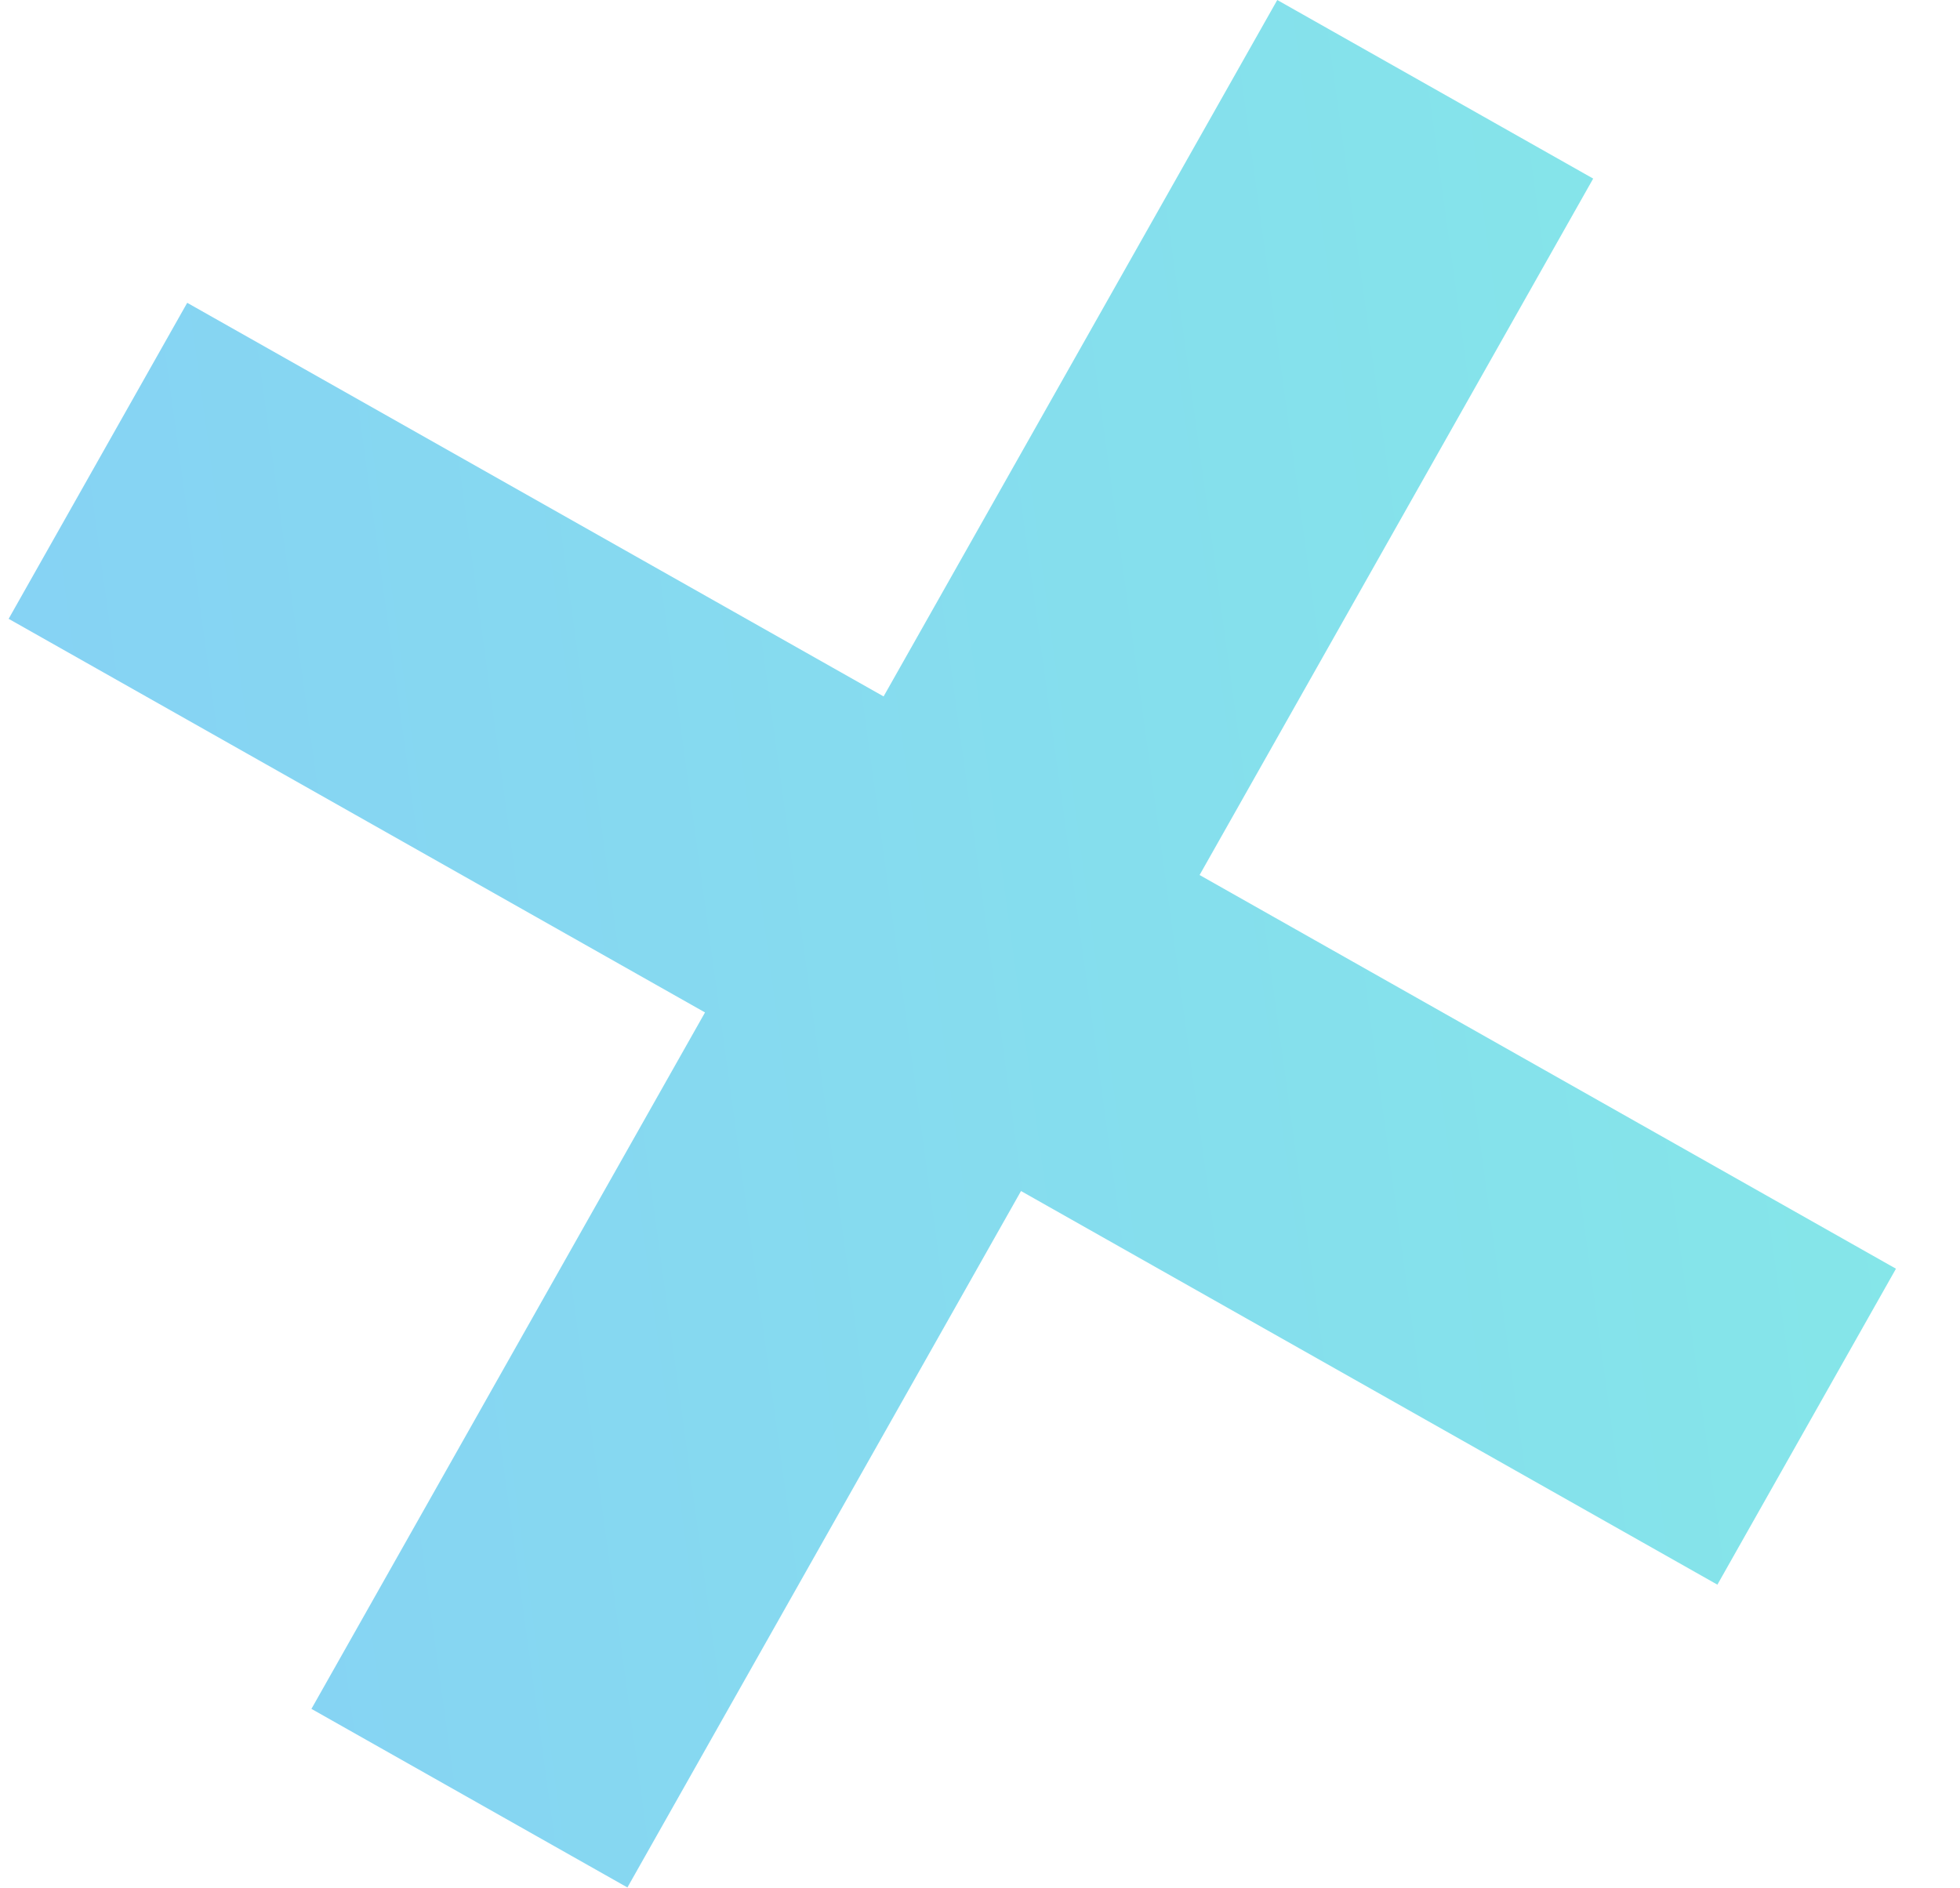
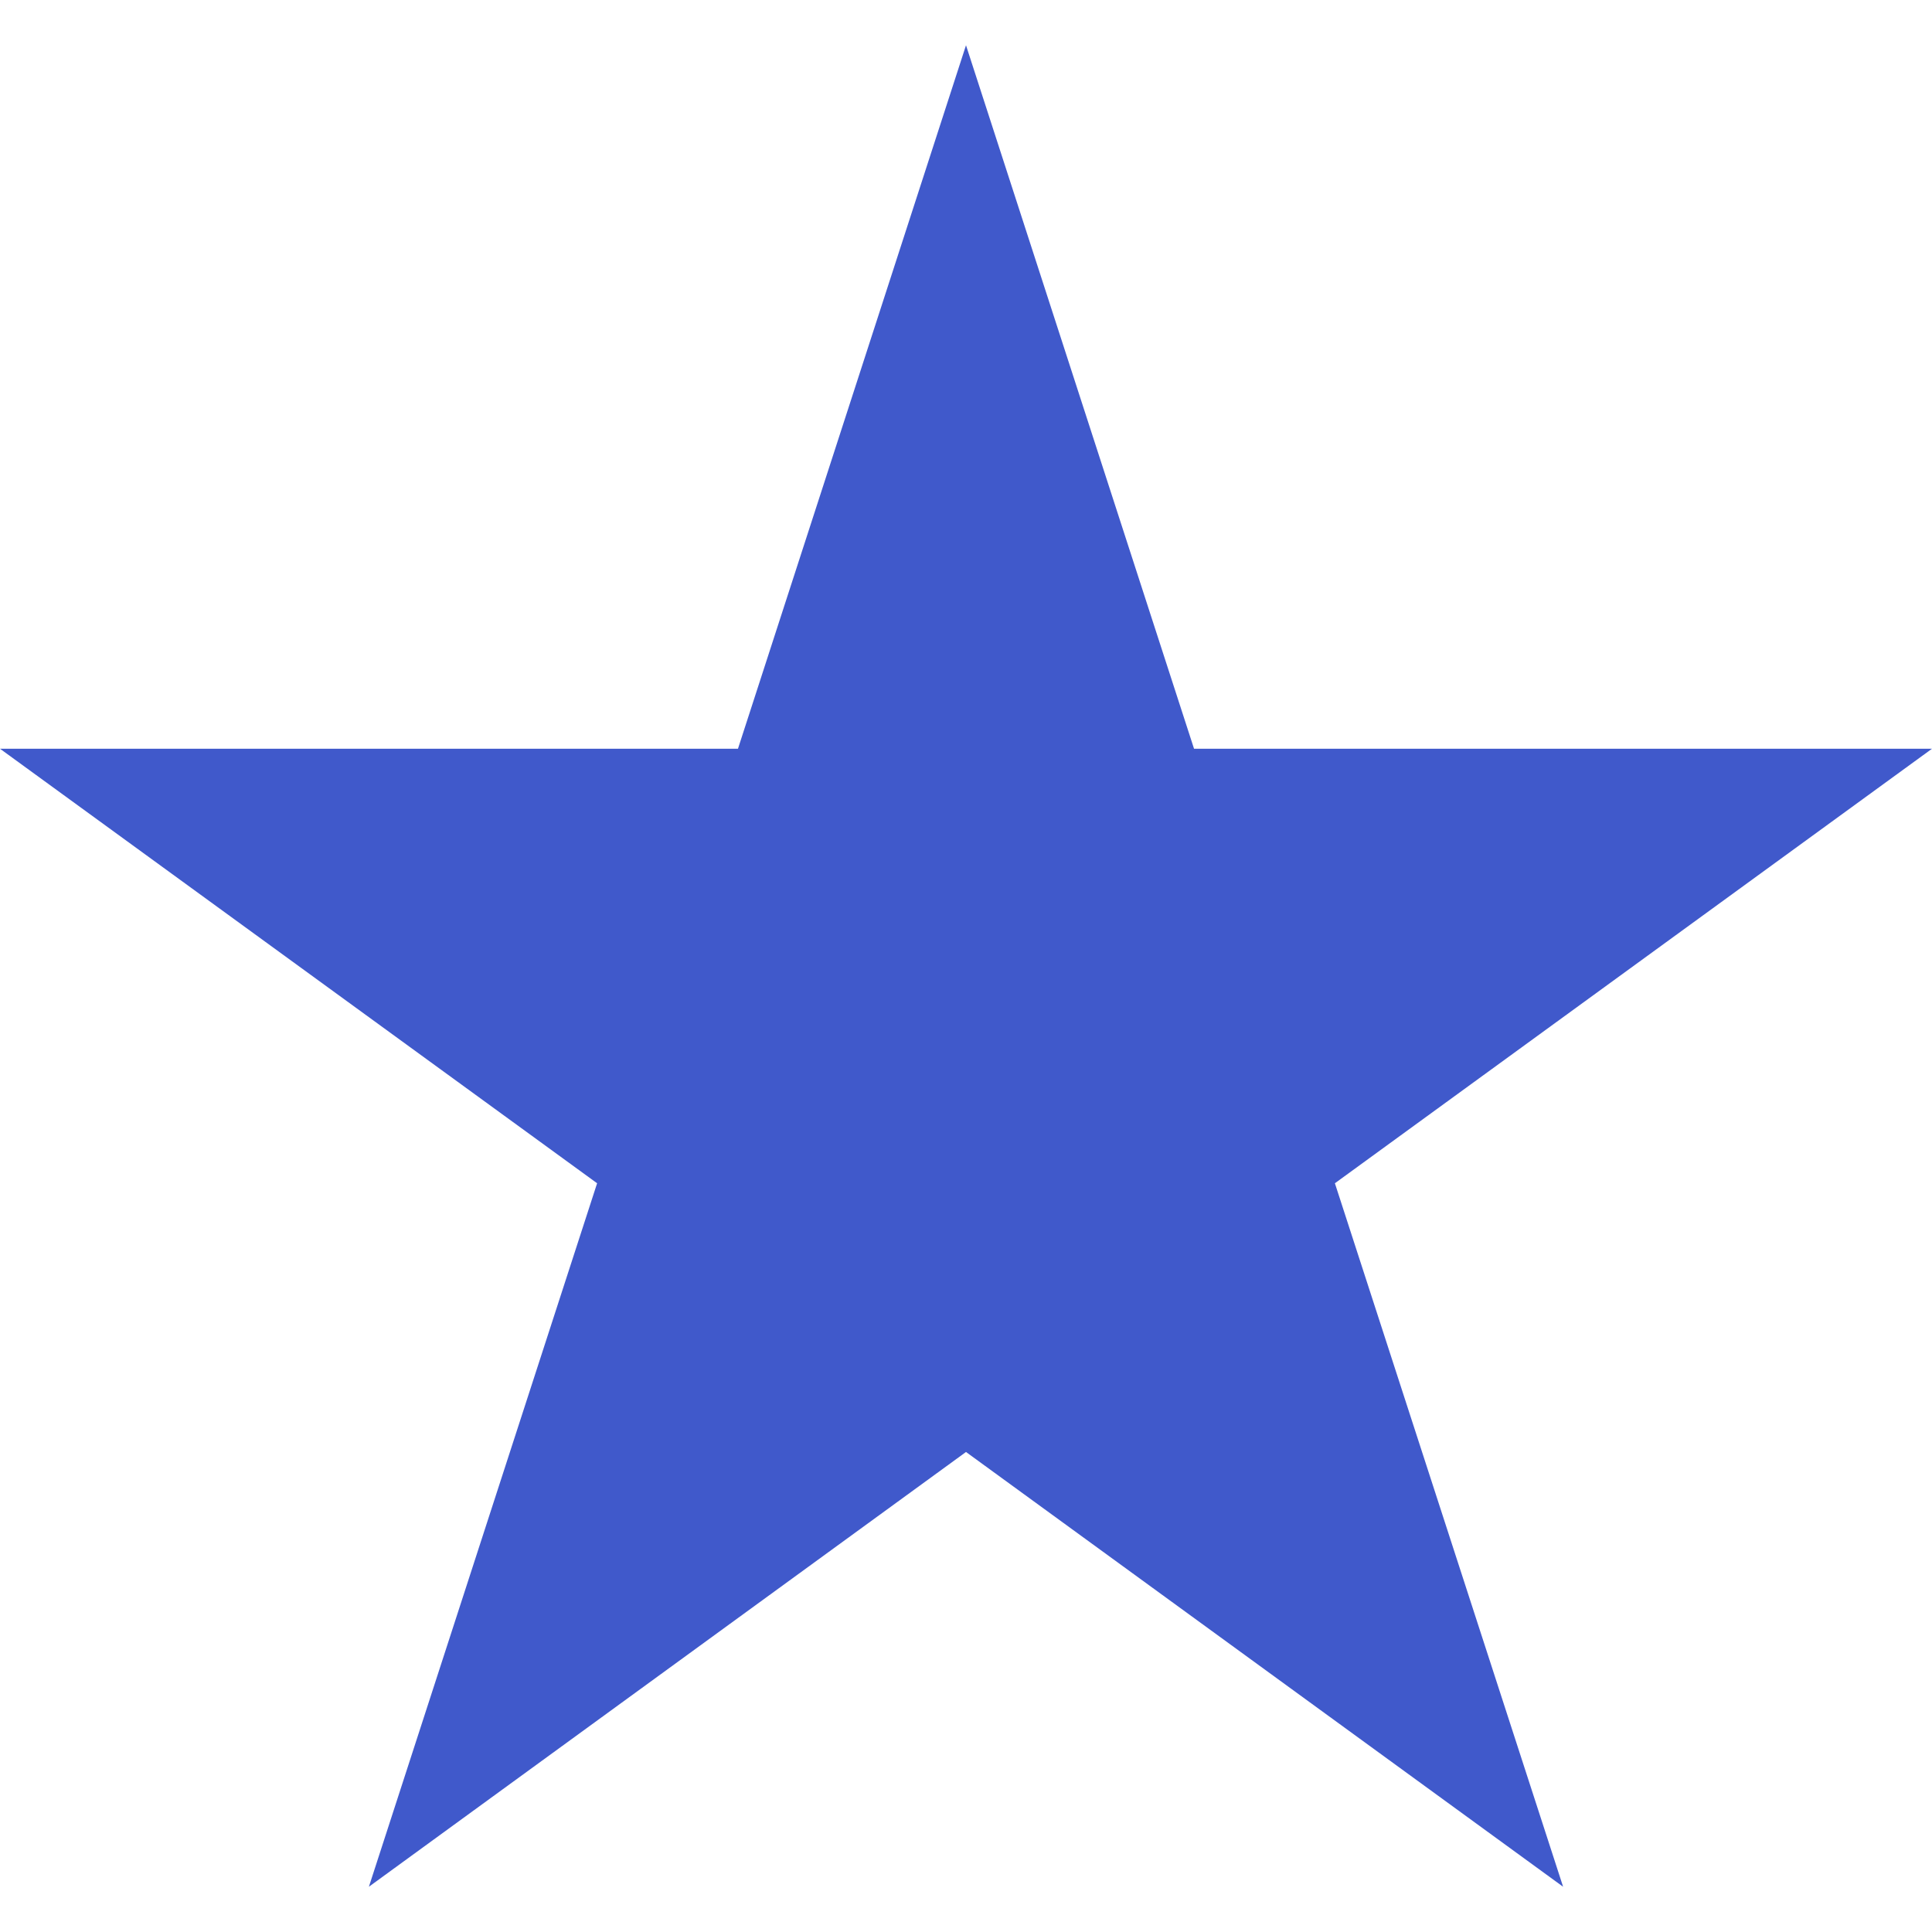
- <svg xmlns="http://www.w3.org/2000/svg" width="27" height="26" viewBox="0 0 27 26" fill="none">
-   <path opacity="0.5" fill-rule="evenodd" clip-rule="evenodd" d="M9.712 13.946L4.29 23.539L8.643 25.999L14.065 16.406L23.658 21.828L26.118 17.476L16.525 12.053L21.947 2.46L17.595 0L12.172 9.593L2.579 4.171L0.119 8.524L9.712 13.946Z" fill="url(#paint0_linear_42_1711)" />
+ <svg xmlns="http://www.w3.org/2000/svg" width="44" zoomAndPan="magnify" viewBox="0 0 33 33" height="44" preserveAspectRatio="xMidYMid meet" version="1.0">
  <defs>
-     <linearGradient id="paint0_linear_42_1711" x1="1.656" y1="25.999" x2="29.271" y2="22.212" gradientUnits="userSpaceOnUse">
-       <stop stop-color="#0EA5EA" />
-       <stop offset="1" stop-color="#0BD1D1" />
-     </linearGradient>
+     <clipPath id="79f1ef4457">
+       <path d="M 0 0.773 L 33 0.773 L 33 32.227 L 0 32.227 Z M 0 0.773 " clip-rule="nonzero" />
+     </clipPath>
+     <clipPath id="d533f82a08">
+       <path d="M 16.5 0.773 L 20.395 12.789 L 33 12.789 L 22.801 20.211 L 26.699 32.227 L 16.5 24.801 L 6.301 32.227 L 10.199 20.211 L 0 12.789 L 12.605 12.789 Z M 16.5 0.773 " clip-rule="nonzero" />
+     </clipPath>
  </defs>
+   <g clip-path="url(#79f1ef4457)">
+     <g clip-path="url(#d533f82a08)">
+       <path fill="#4059cb" d="M 0 0.773 L 33.051 0.773 L 33.051 32.227 L 0 32.227 Z M 0 0.773 " fill-opacity="1" fill-rule="nonzero" />
+     </g>
+   </g>
</svg>
